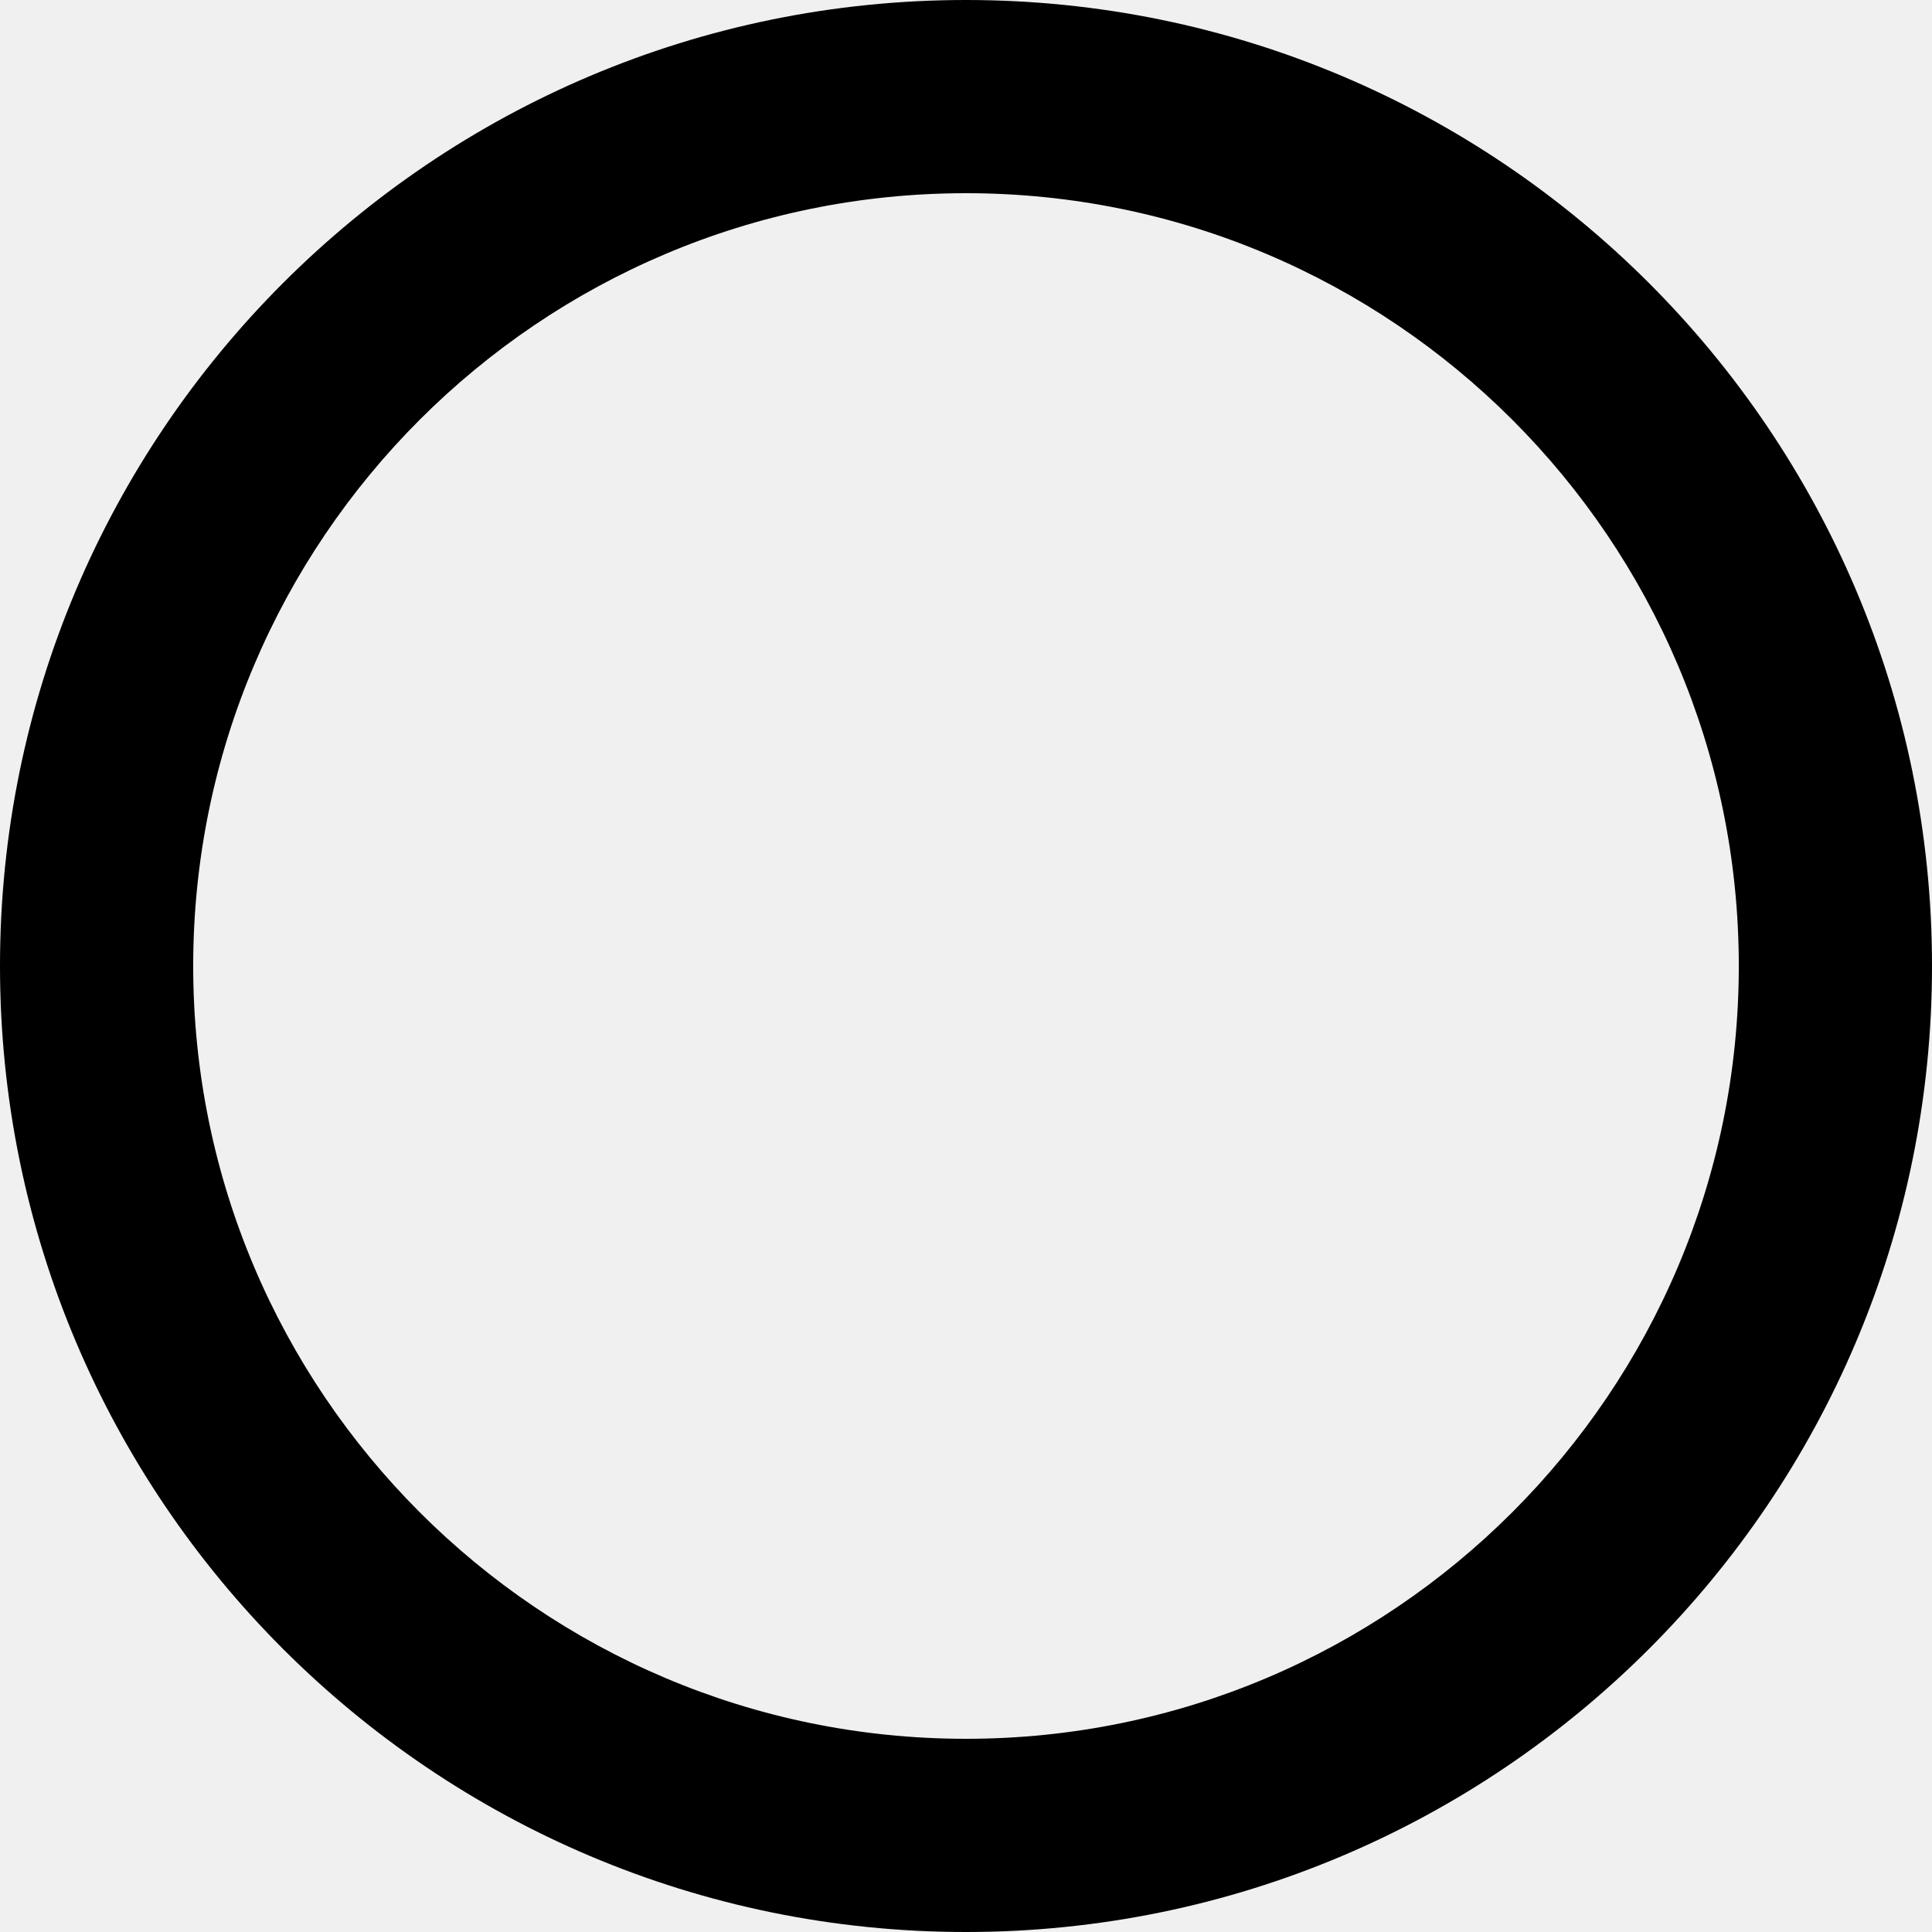
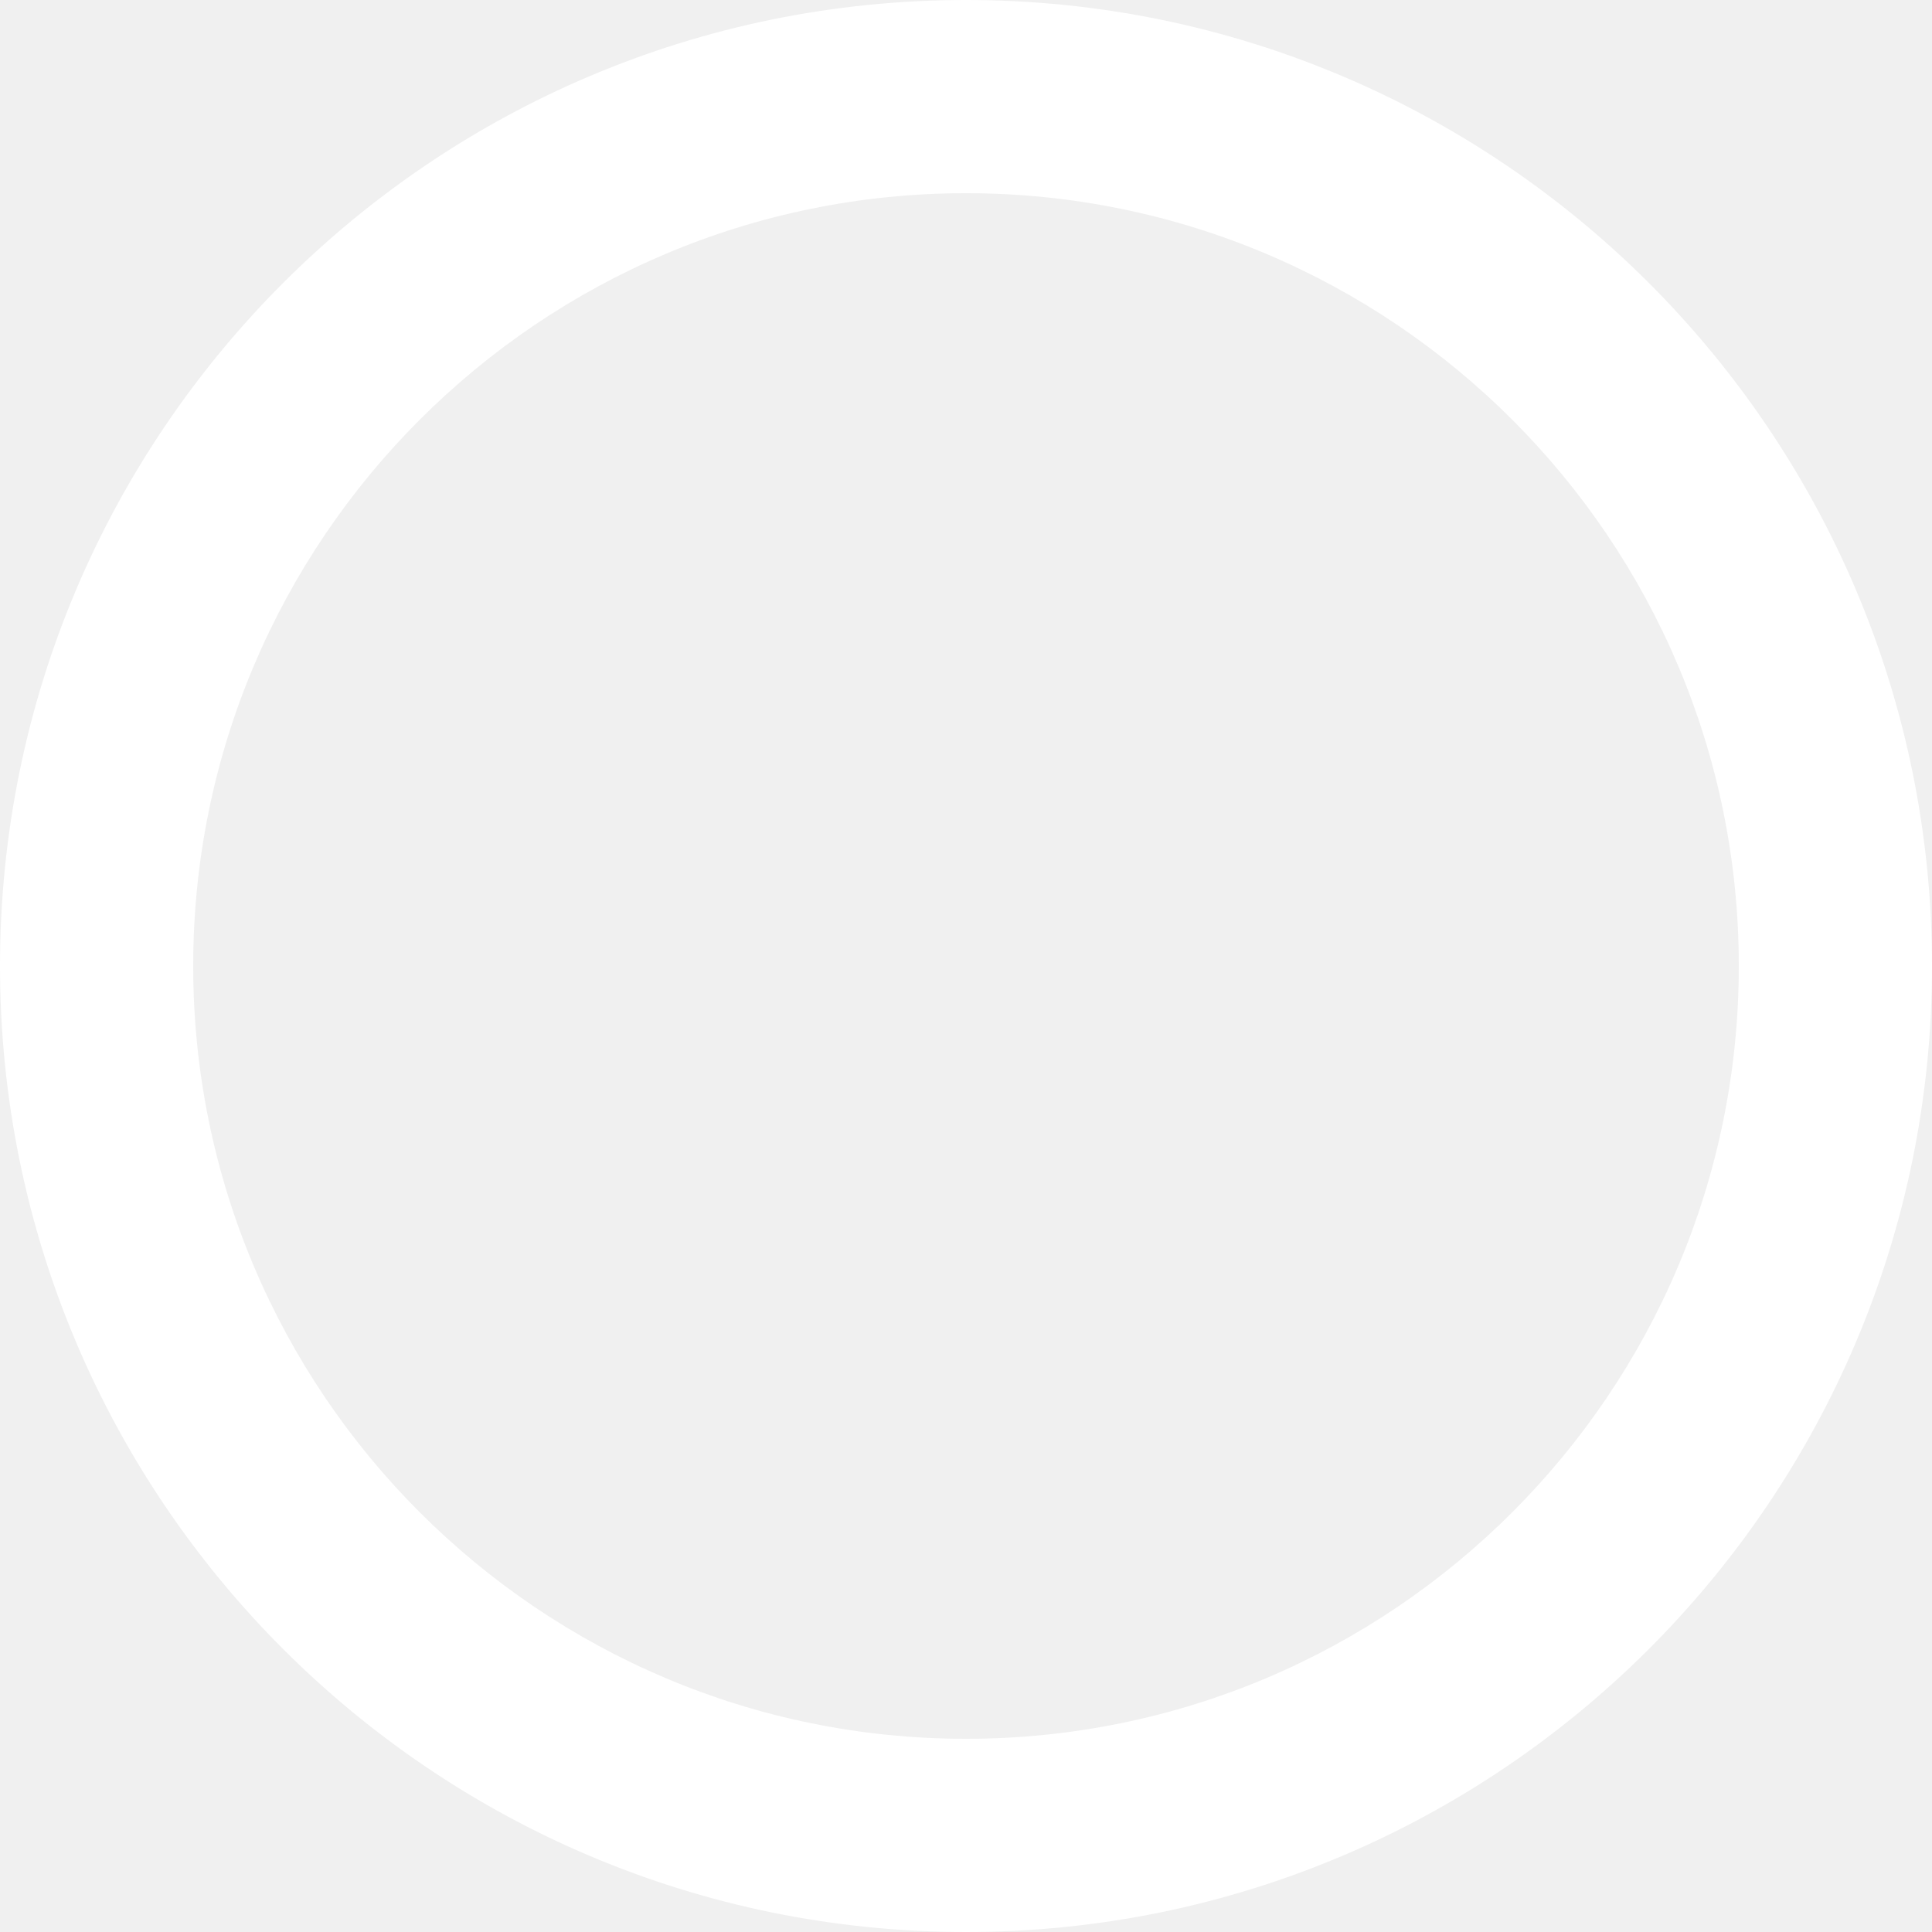
- <svg xmlns="http://www.w3.org/2000/svg" viewBox="0 0 15 15">
+ <svg xmlns="http://www.w3.org/2000/svg" fill="#FFFFFF" viewBox="0 0 15 15">
  <path d="M7.5 0C11.64 0 15 3.36 15 7.5C15 11.64 11.64 15 7.5 15C3.36 15 0 11.64 0 7.5C0 3.36 3.36 0 7.5 0ZM7.5 1.5C4.19 1.5 1.5 4.19 1.5 7.5C1.5 10.81 4.19 13.5 7.5 13.5C10.81 13.5 13.5 10.81 13.5 7.5C13.5 4.19 10.81 1.5 7.5 1.5Z" />
</svg>
